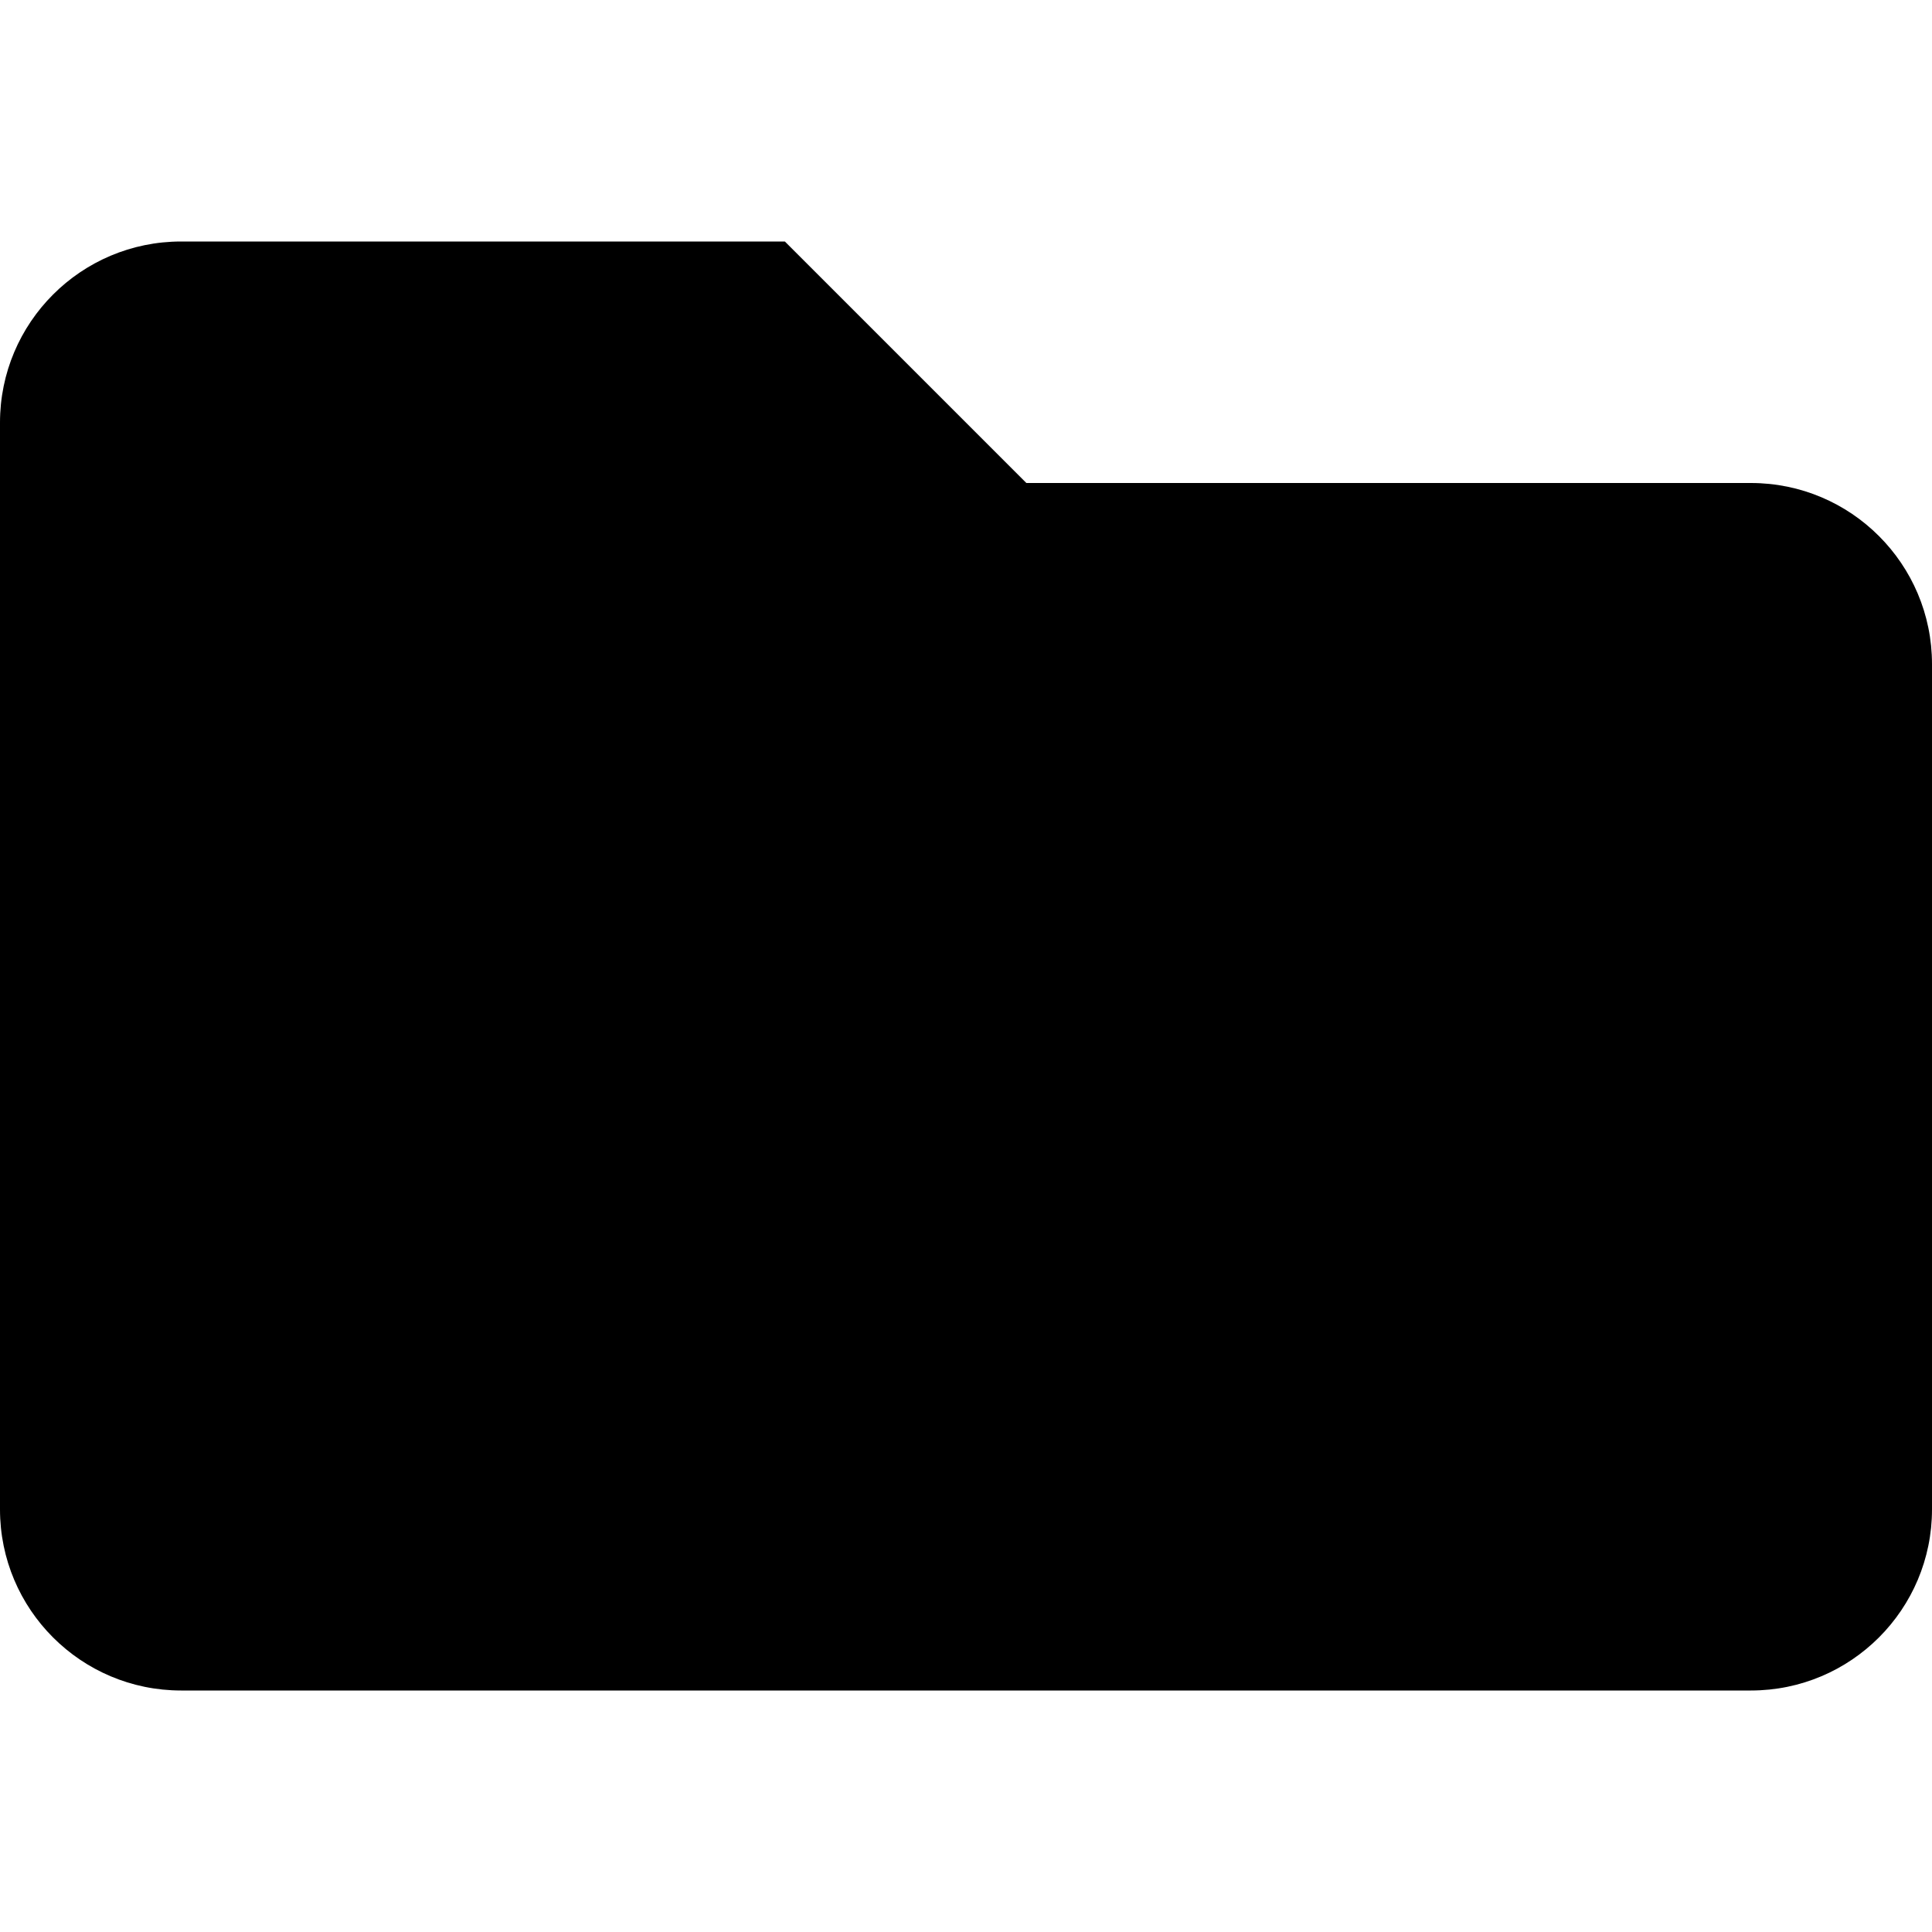
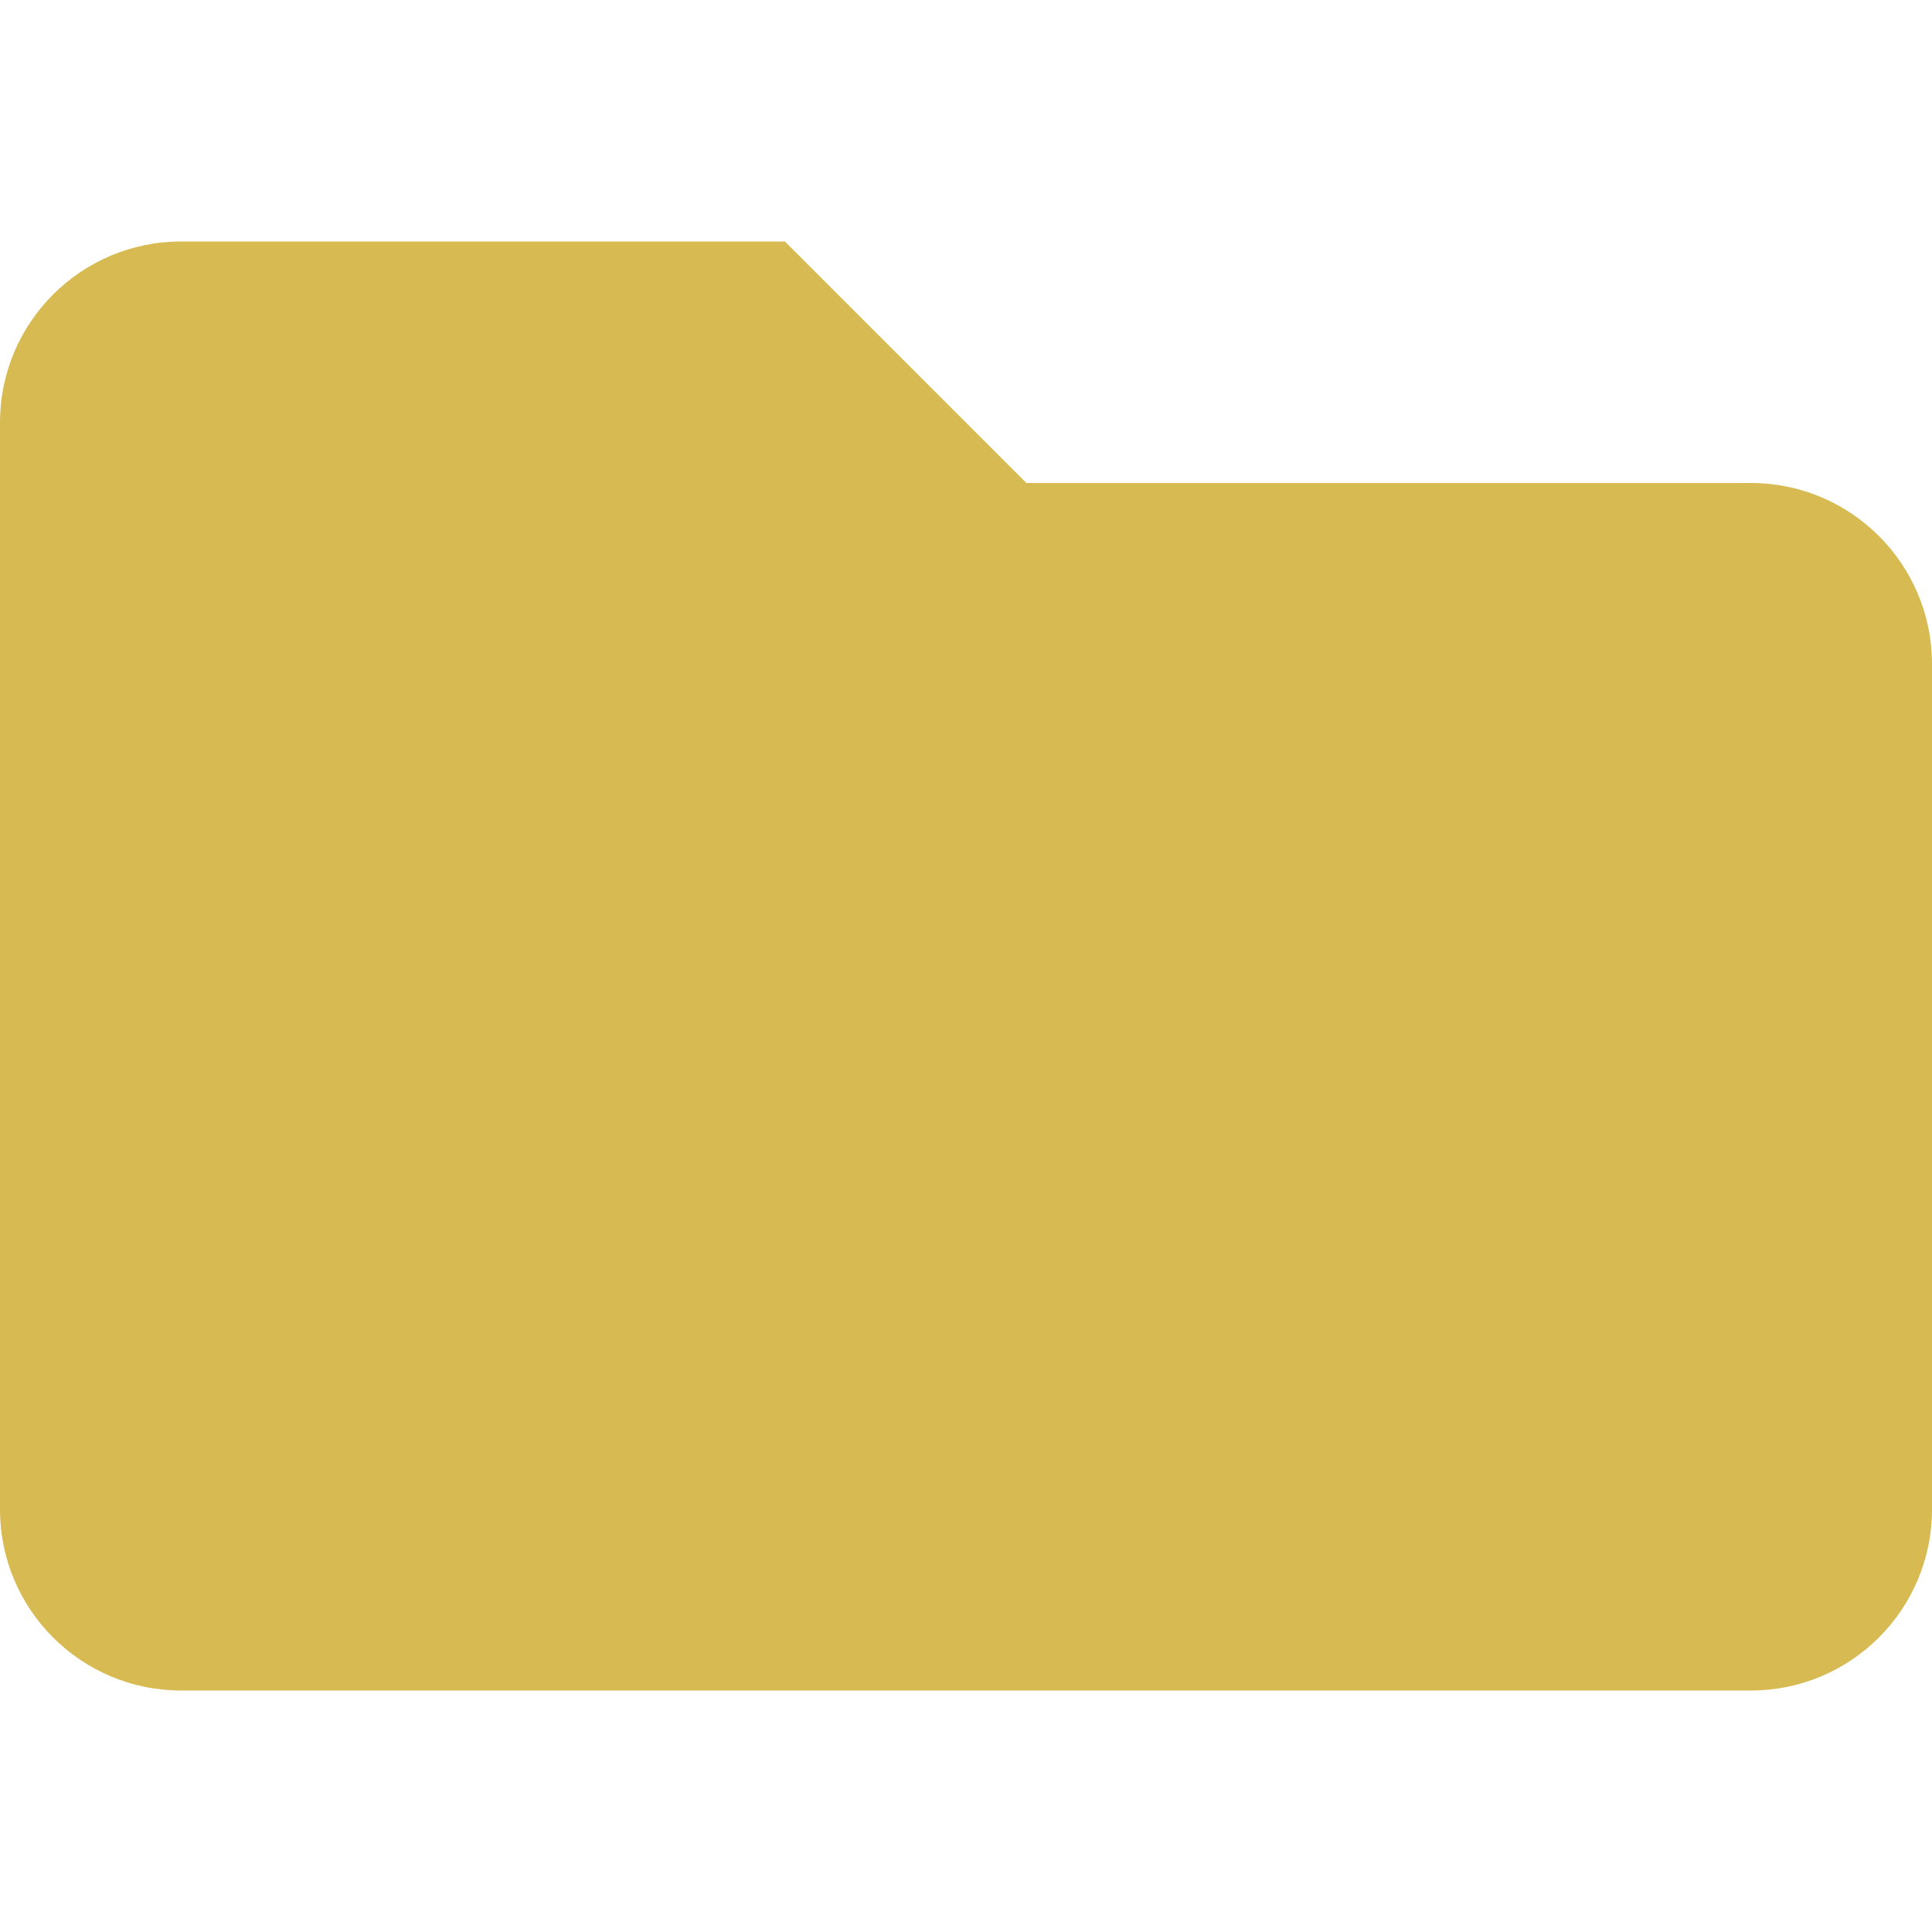
<svg xmlns="http://www.w3.org/2000/svg" aria-hidden="true" focusable="false" data-prefix="fas" data-icon="folder" class="svg-inline--fa fa-folder fa-w-16" role="img" viewBox="0 0 512 512">
-   <path fill="currentColor" d="M464 128H272l-64-64H48C21.49 64 0 85.49 0 112v288c0 26.51 21.49 48 48 48h416c26.51 0 48-21.49 48-48V176c0-26.51-21.49-48-48-48z" />
+   <path fill="#d7ba52" d="M464 128H272l-64-64H48C21.49 64 0 85.49 0 112v288c0 26.51 21.49 48 48 48h416c26.51 0 48-21.49 48-48V176c0-26.51-21.49-48-48-48z" />
</svg>
